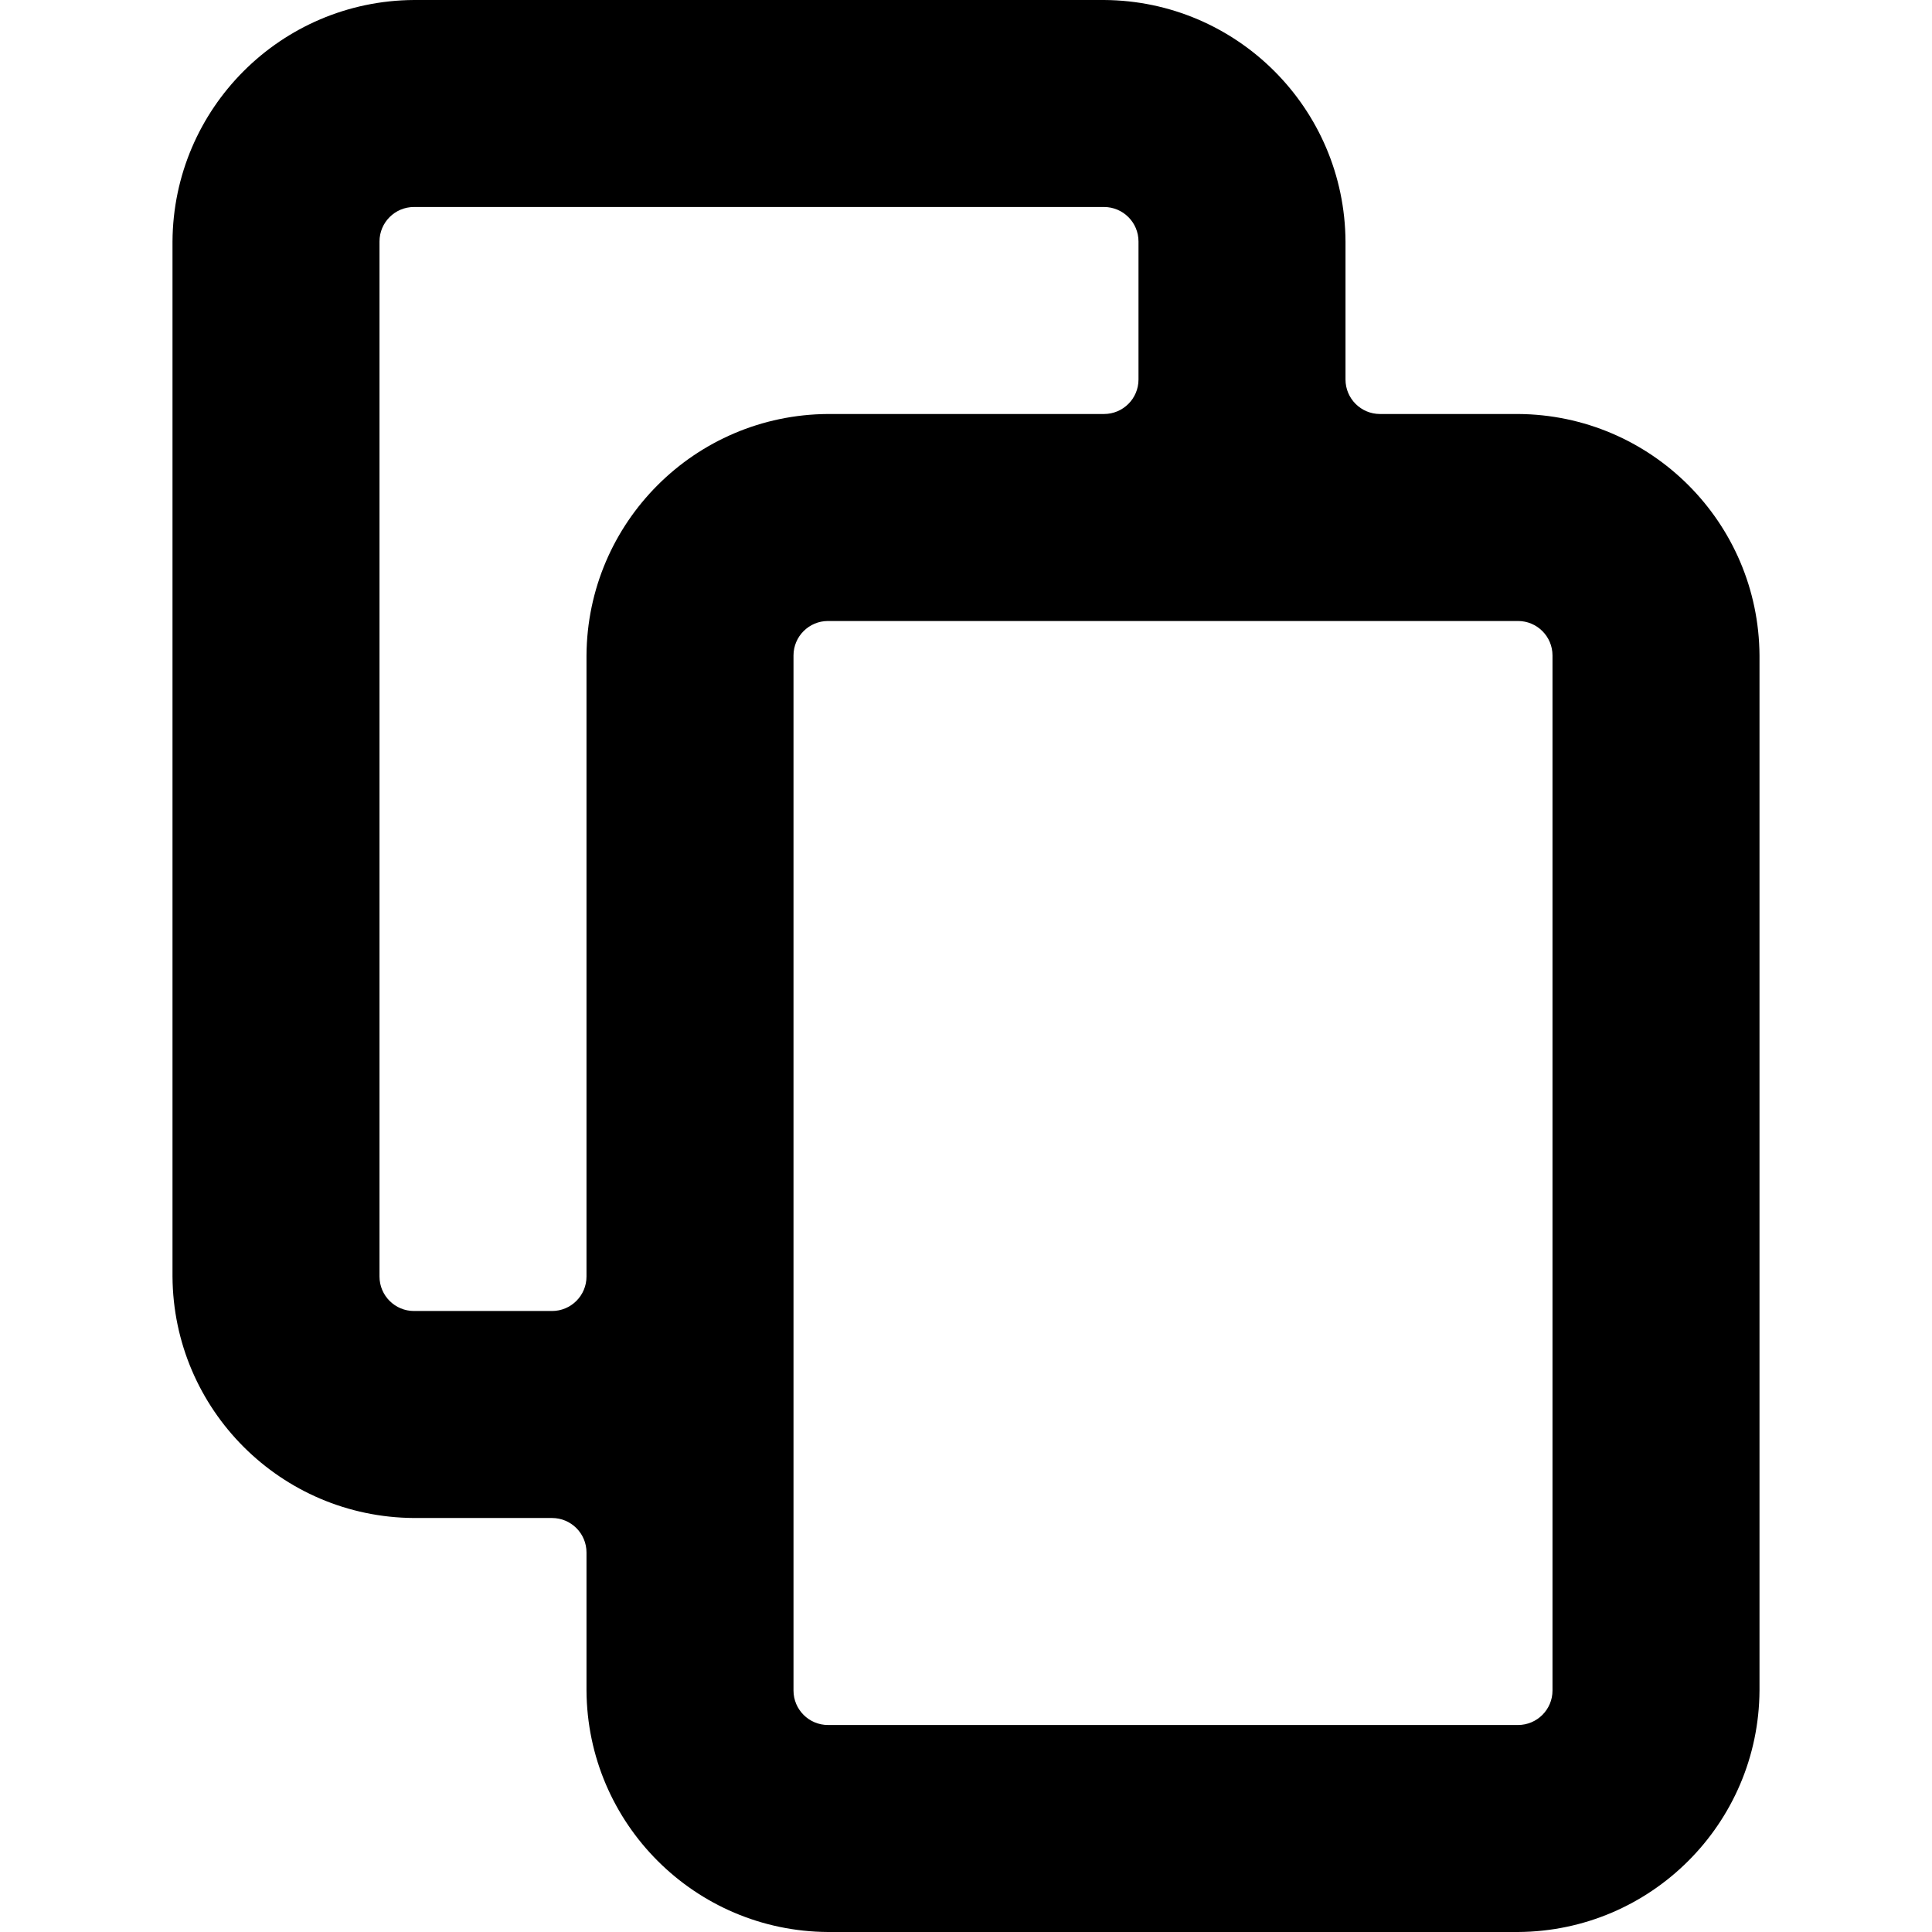
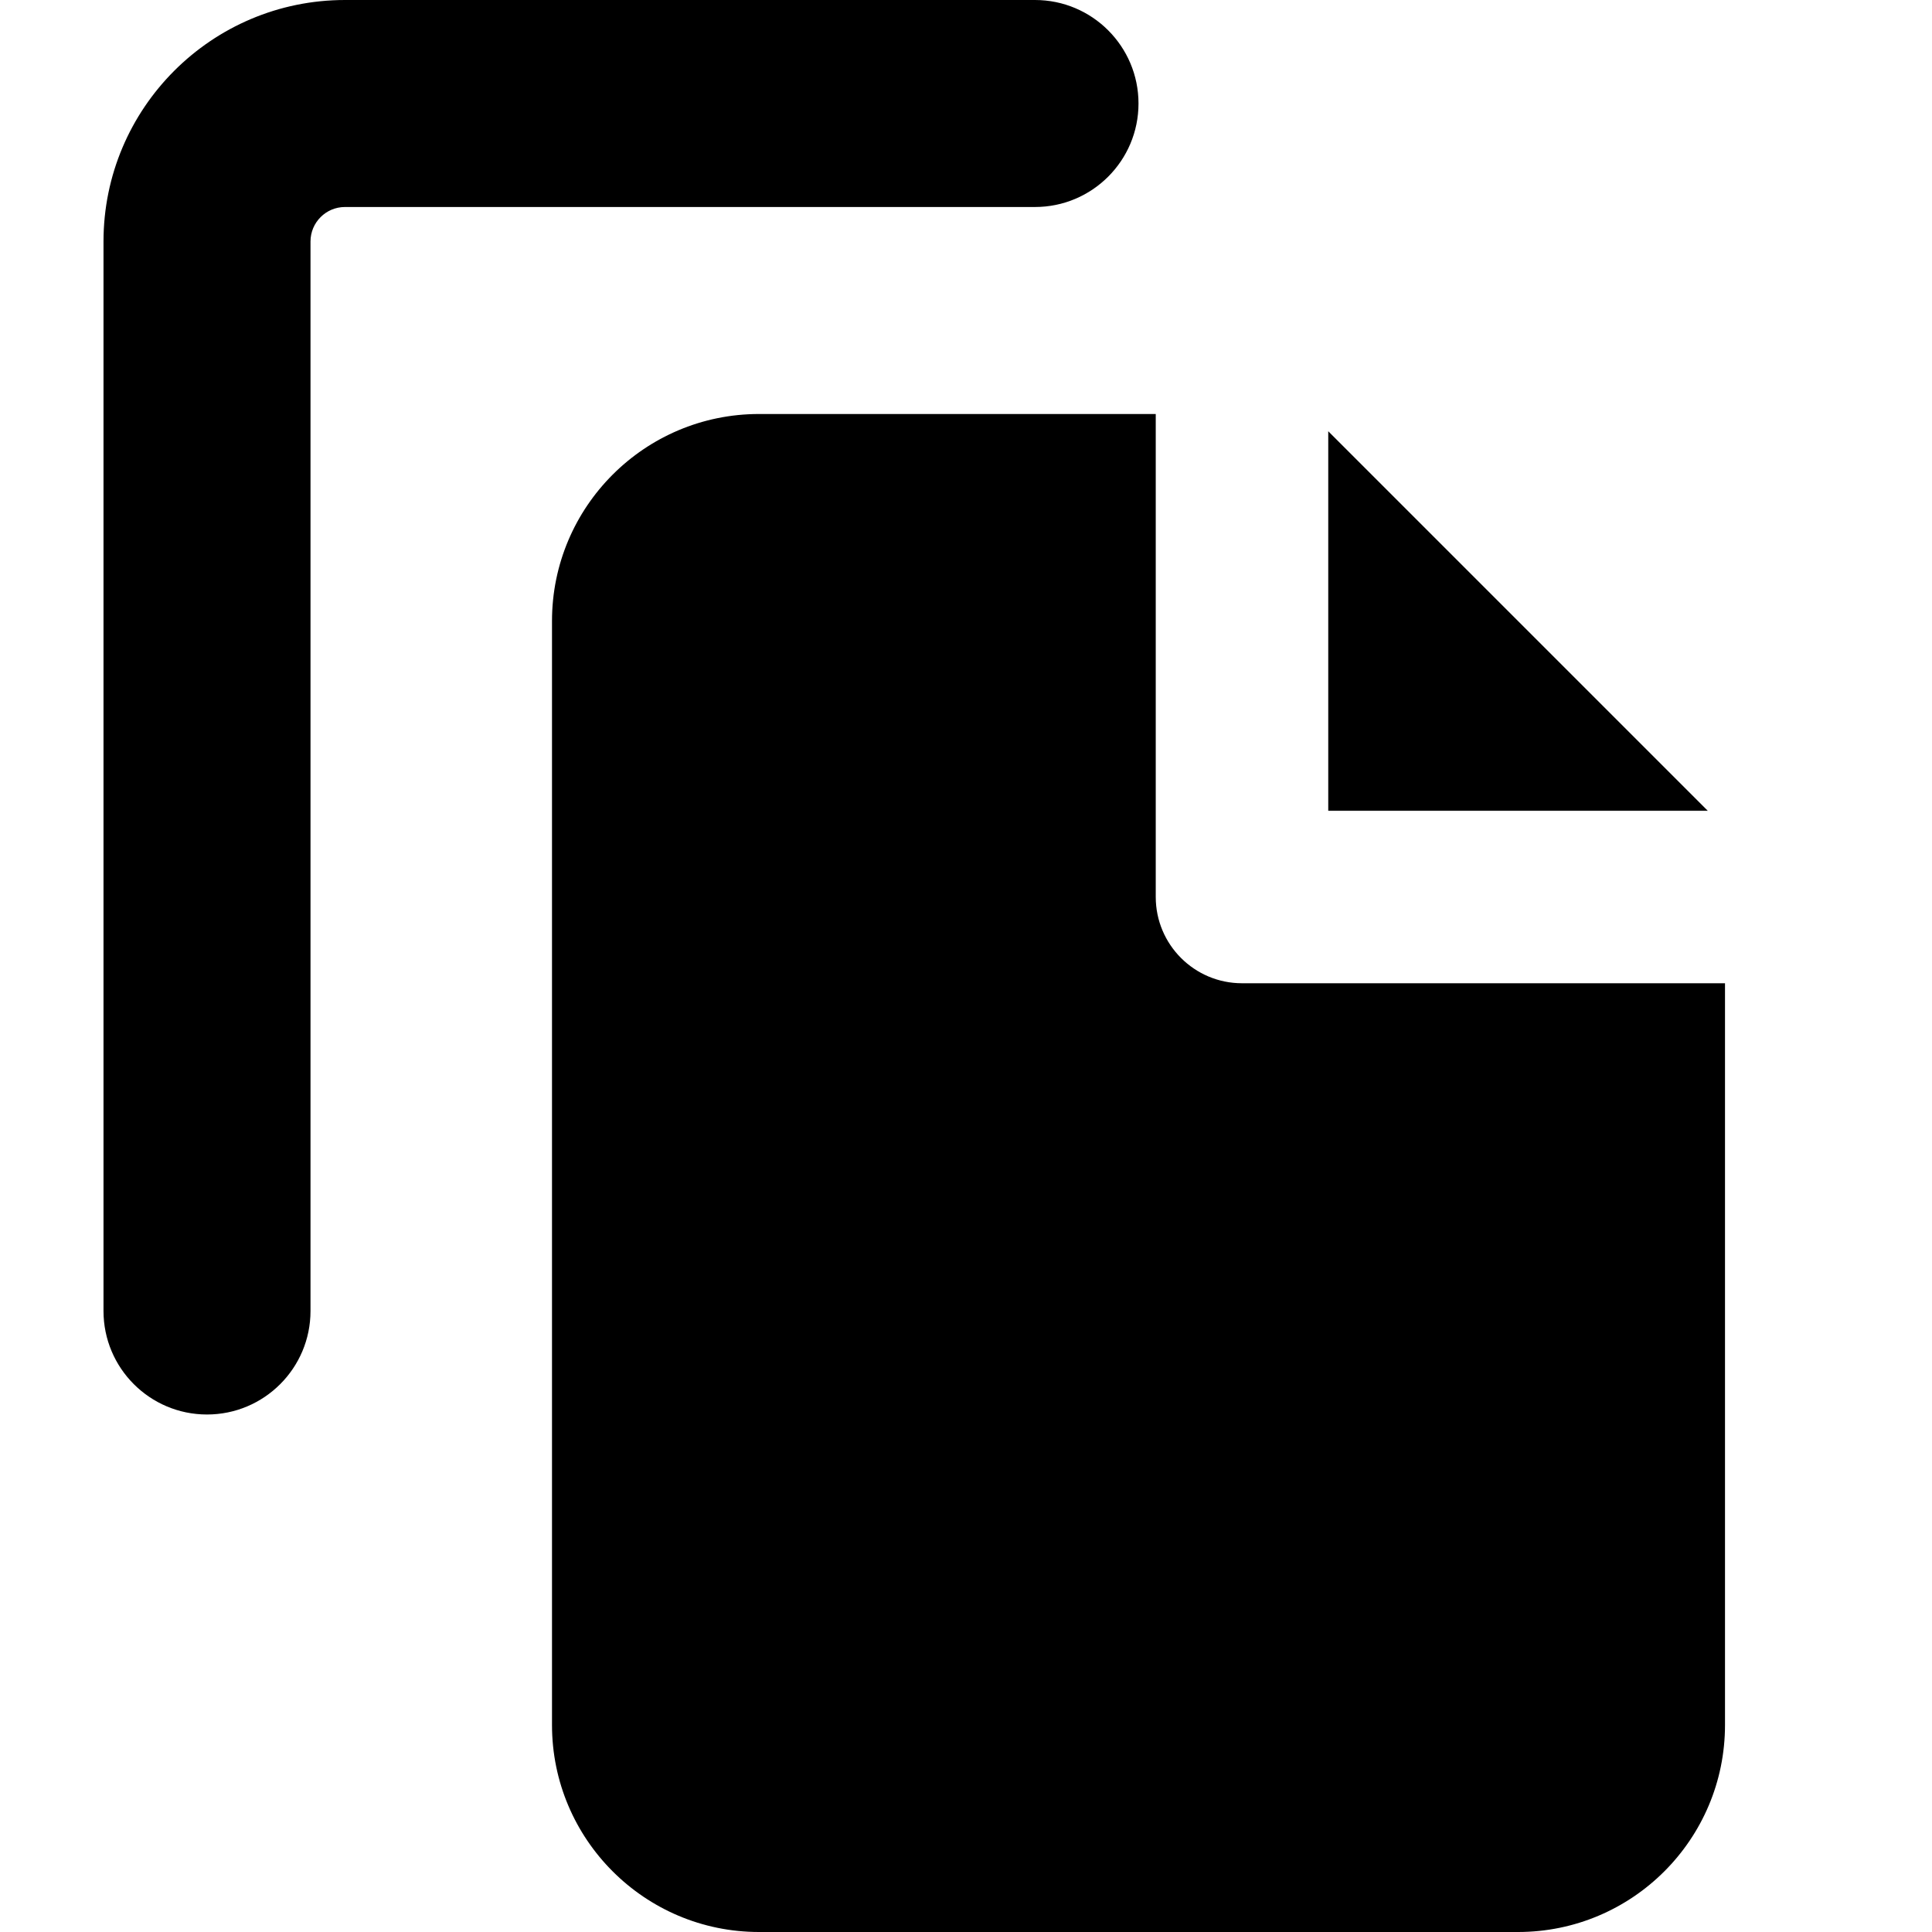
- <svg xmlns="http://www.w3.org/2000/svg" viewBox="0 0 48 48">
-   <g transform="matrix(3.428571,0,0,3.428571,0,0)">
-     <path d="M11,3H10a.25.25,0,0,1-.25-.25v-1A1.76,1.76,0,0,0,8,0H3A1.76,1.76,0,0,0,1.25,1.75v7.5A1.76,1.76,0,0,0,3,11H4a.25.25,0,0,1,.25.25v1A1.76,1.76,0,0,0,6,14h5a1.76,1.76,0,0,0,1.75-1.75V4.75A1.76,1.76,0,0,0,11,3ZM3,9.5a.25.25,0,0,1-.25-.25V1.75A.25.25,0,0,1,3,1.5H8a.25.25,0,0,1,.25.25v1A.25.25,0,0,1,8,3H6A1.76,1.76,0,0,0,4.25,4.75v4.5A.25.25,0,0,1,4,9.5Zm8.25,2.75a.25.25,0,0,1-.25.25H6a.25.25,0,0,1-.25-.25V4.75A.25.25,0,0,1,6,4.5h5a.25.25,0,0,1,.25.25Z" />
-   </g>
+ <svg xmlns="http://www.w3.org/2000/svg" viewBox="0 0 14 14">
+   <path fill-rule="evenodd" d="M2.25 1.75C2.25 1.612 2.362 1.5 2.5 1.5H7.5C7.914 1.5 8.25 1.164 8.25 0.75C8.25 0.336 7.914 0 7.5 0H2.5C1.534 0 0.75 0.784 0.75 1.75V9.5C0.75 9.914 1.086 10.25 1.5 10.25C1.914 10.25 2.25 9.914 2.25 9.5V1.75ZM5.5 3H8.375V6.5C8.375 6.845 8.655 7.125 9 7.125H12.5V12.5C12.5 13.328 11.828 14 11 14H5.5C4.672 14 4 13.328 4 12.5V4.5C4 3.672 4.672 3 5.5 3ZM9.625 3.125L12.375 5.875H9.625V3.125Z" clip-rule="evenodd" />
</svg>
